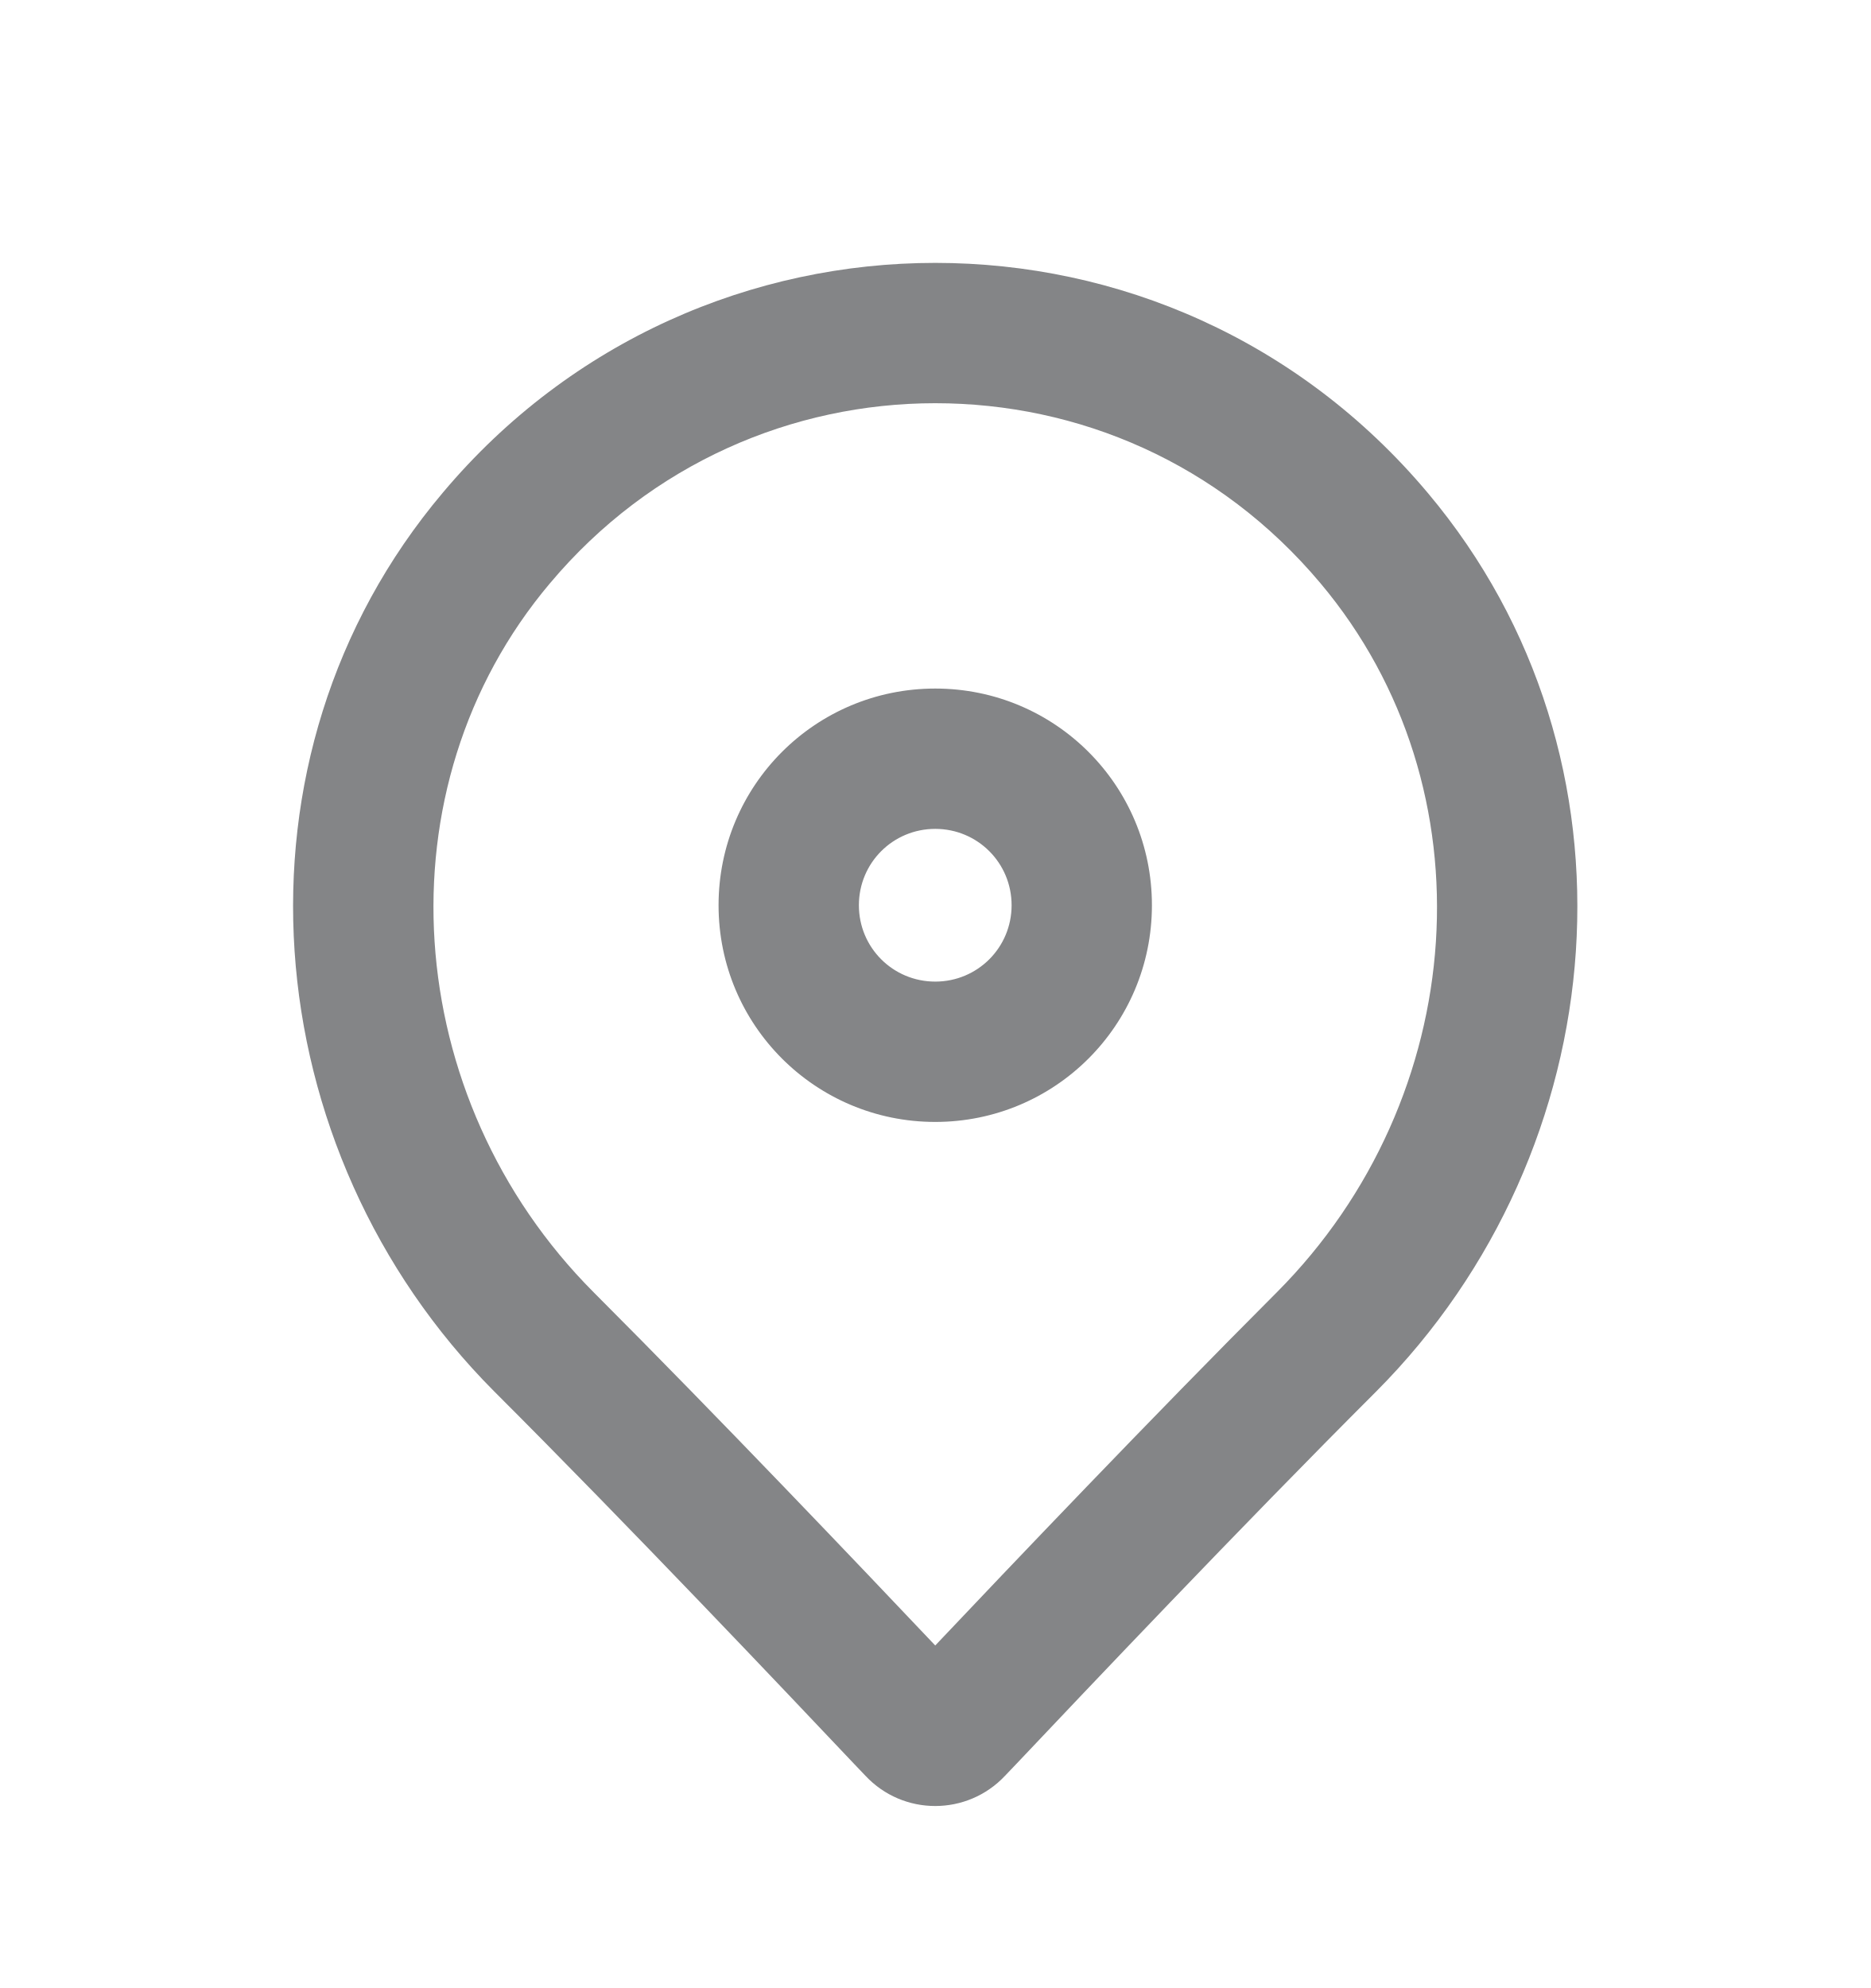
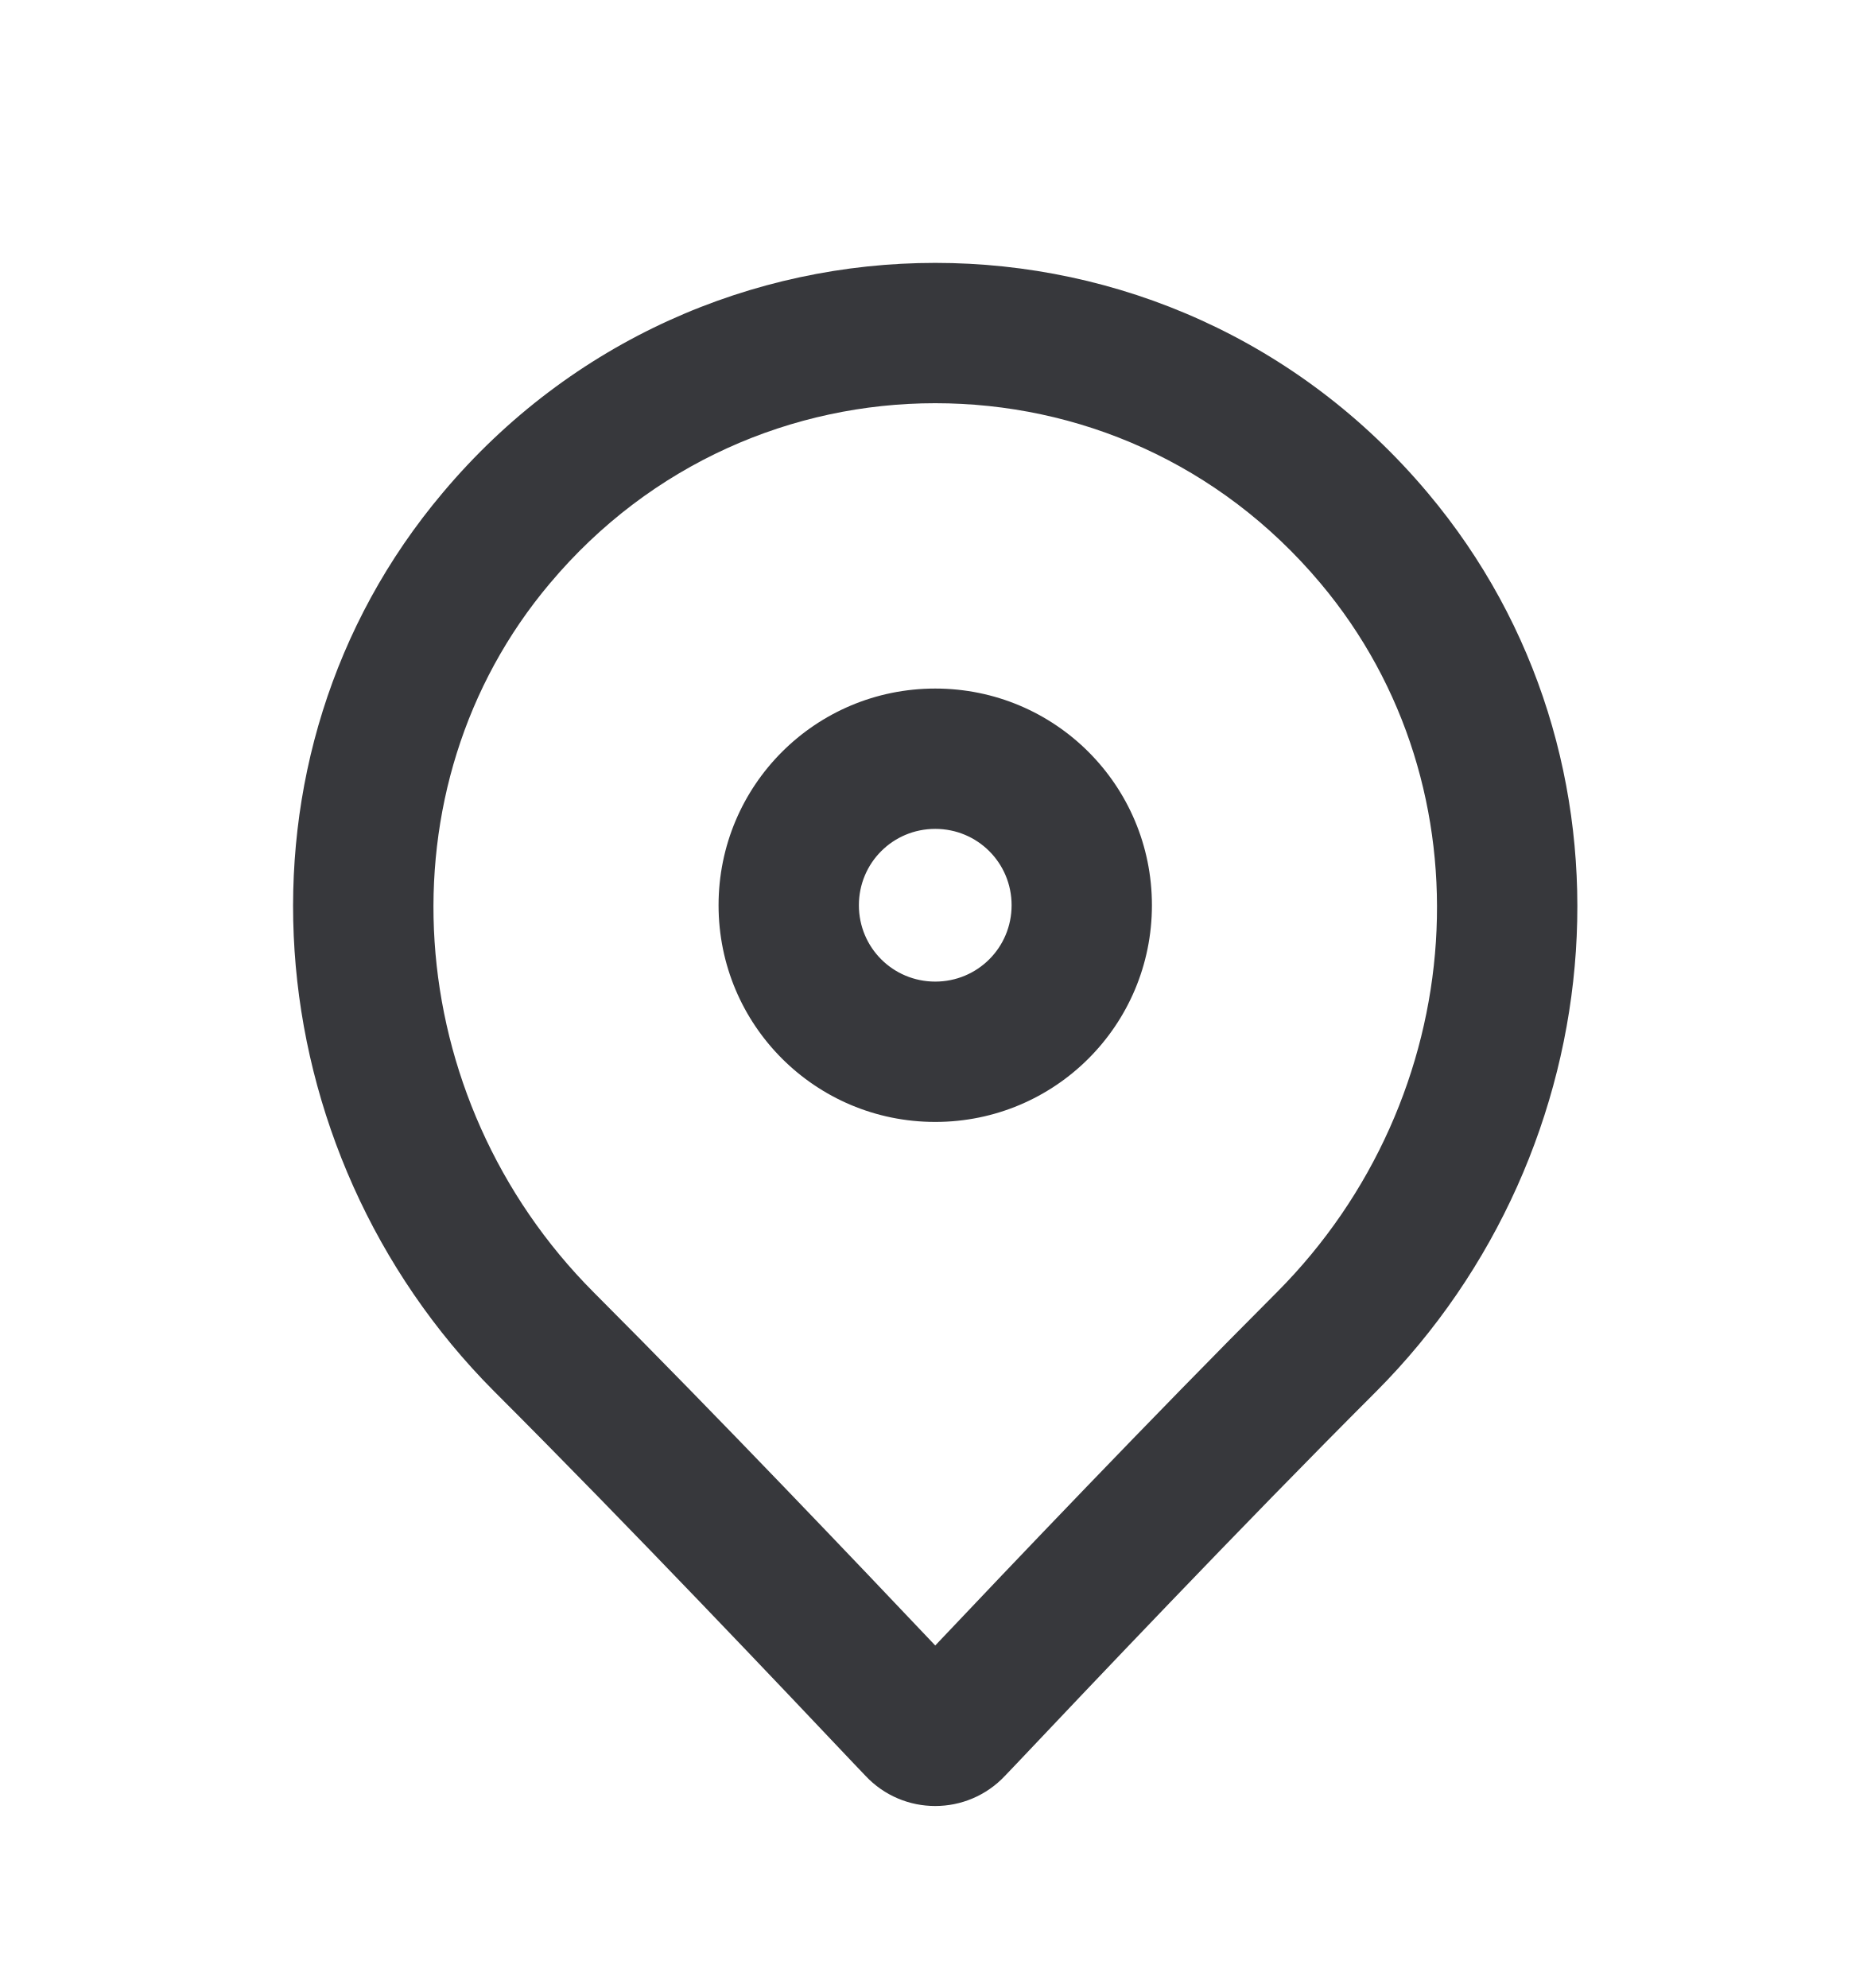
<svg xmlns="http://www.w3.org/2000/svg" width="16" height="17" viewBox="0 0 16 17" fill="none">
  <mask id="mask0_2551_59761" style="mask-type:alpha" maskUnits="userSpaceOnUse" x="0" y="0" width="16" height="17">
    <path fill-rule="evenodd" clip-rule="evenodd" d="M3.786 4.214C4.885 2.906 6.442 2.248 7.998 2.248C9.553 2.248 11.105 2.9 12.21 4.215C14.12 6.486 13.824 9.836 11.77 11.898L11.769 11.899C10.603 13.064 9.262 14.481 8.699 15.076C8.66 15.116 8.626 15.153 8.595 15.185C8.271 15.53 7.724 15.53 7.401 15.185C7.37 15.153 7.335 15.116 7.297 15.076C6.734 14.481 5.393 13.064 4.227 11.899L4.226 11.898C2.172 9.837 1.875 6.479 3.786 4.214ZM7.998 3.448C6.781 3.448 5.565 3.962 4.704 4.987L4.703 4.988C3.228 6.736 3.423 9.392 5.076 11.05C6.148 12.123 7.364 13.402 7.998 14.071C8.631 13.402 9.848 12.123 10.92 11.05C12.572 9.392 12.769 6.743 11.292 4.987C10.425 3.955 9.216 3.448 7.998 3.448ZM7.998 7.088C7.636 7.088 7.345 7.379 7.345 7.741C7.345 8.103 7.636 8.394 7.998 8.394C8.36 8.394 8.651 8.103 8.651 7.741C8.651 7.379 8.36 7.088 7.998 7.088ZM6.145 7.741C6.145 6.716 6.973 5.888 7.998 5.888C9.023 5.888 9.851 6.716 9.851 7.741C9.851 8.766 9.023 9.594 7.998 9.594C6.973 9.594 6.145 8.766 6.145 7.741Z" fill="#171719" />
  </mask>
  <g mask="url(#mask0_2551_59761)">
-     <rect y="0.848" width="16" height="16" fill="#37383C" fill-opacity="0.61" />
+     <rect y="0.848" width="16" height="16" fill="#37383C" fillOpacity="0.61" />
  </g>
</svg>
